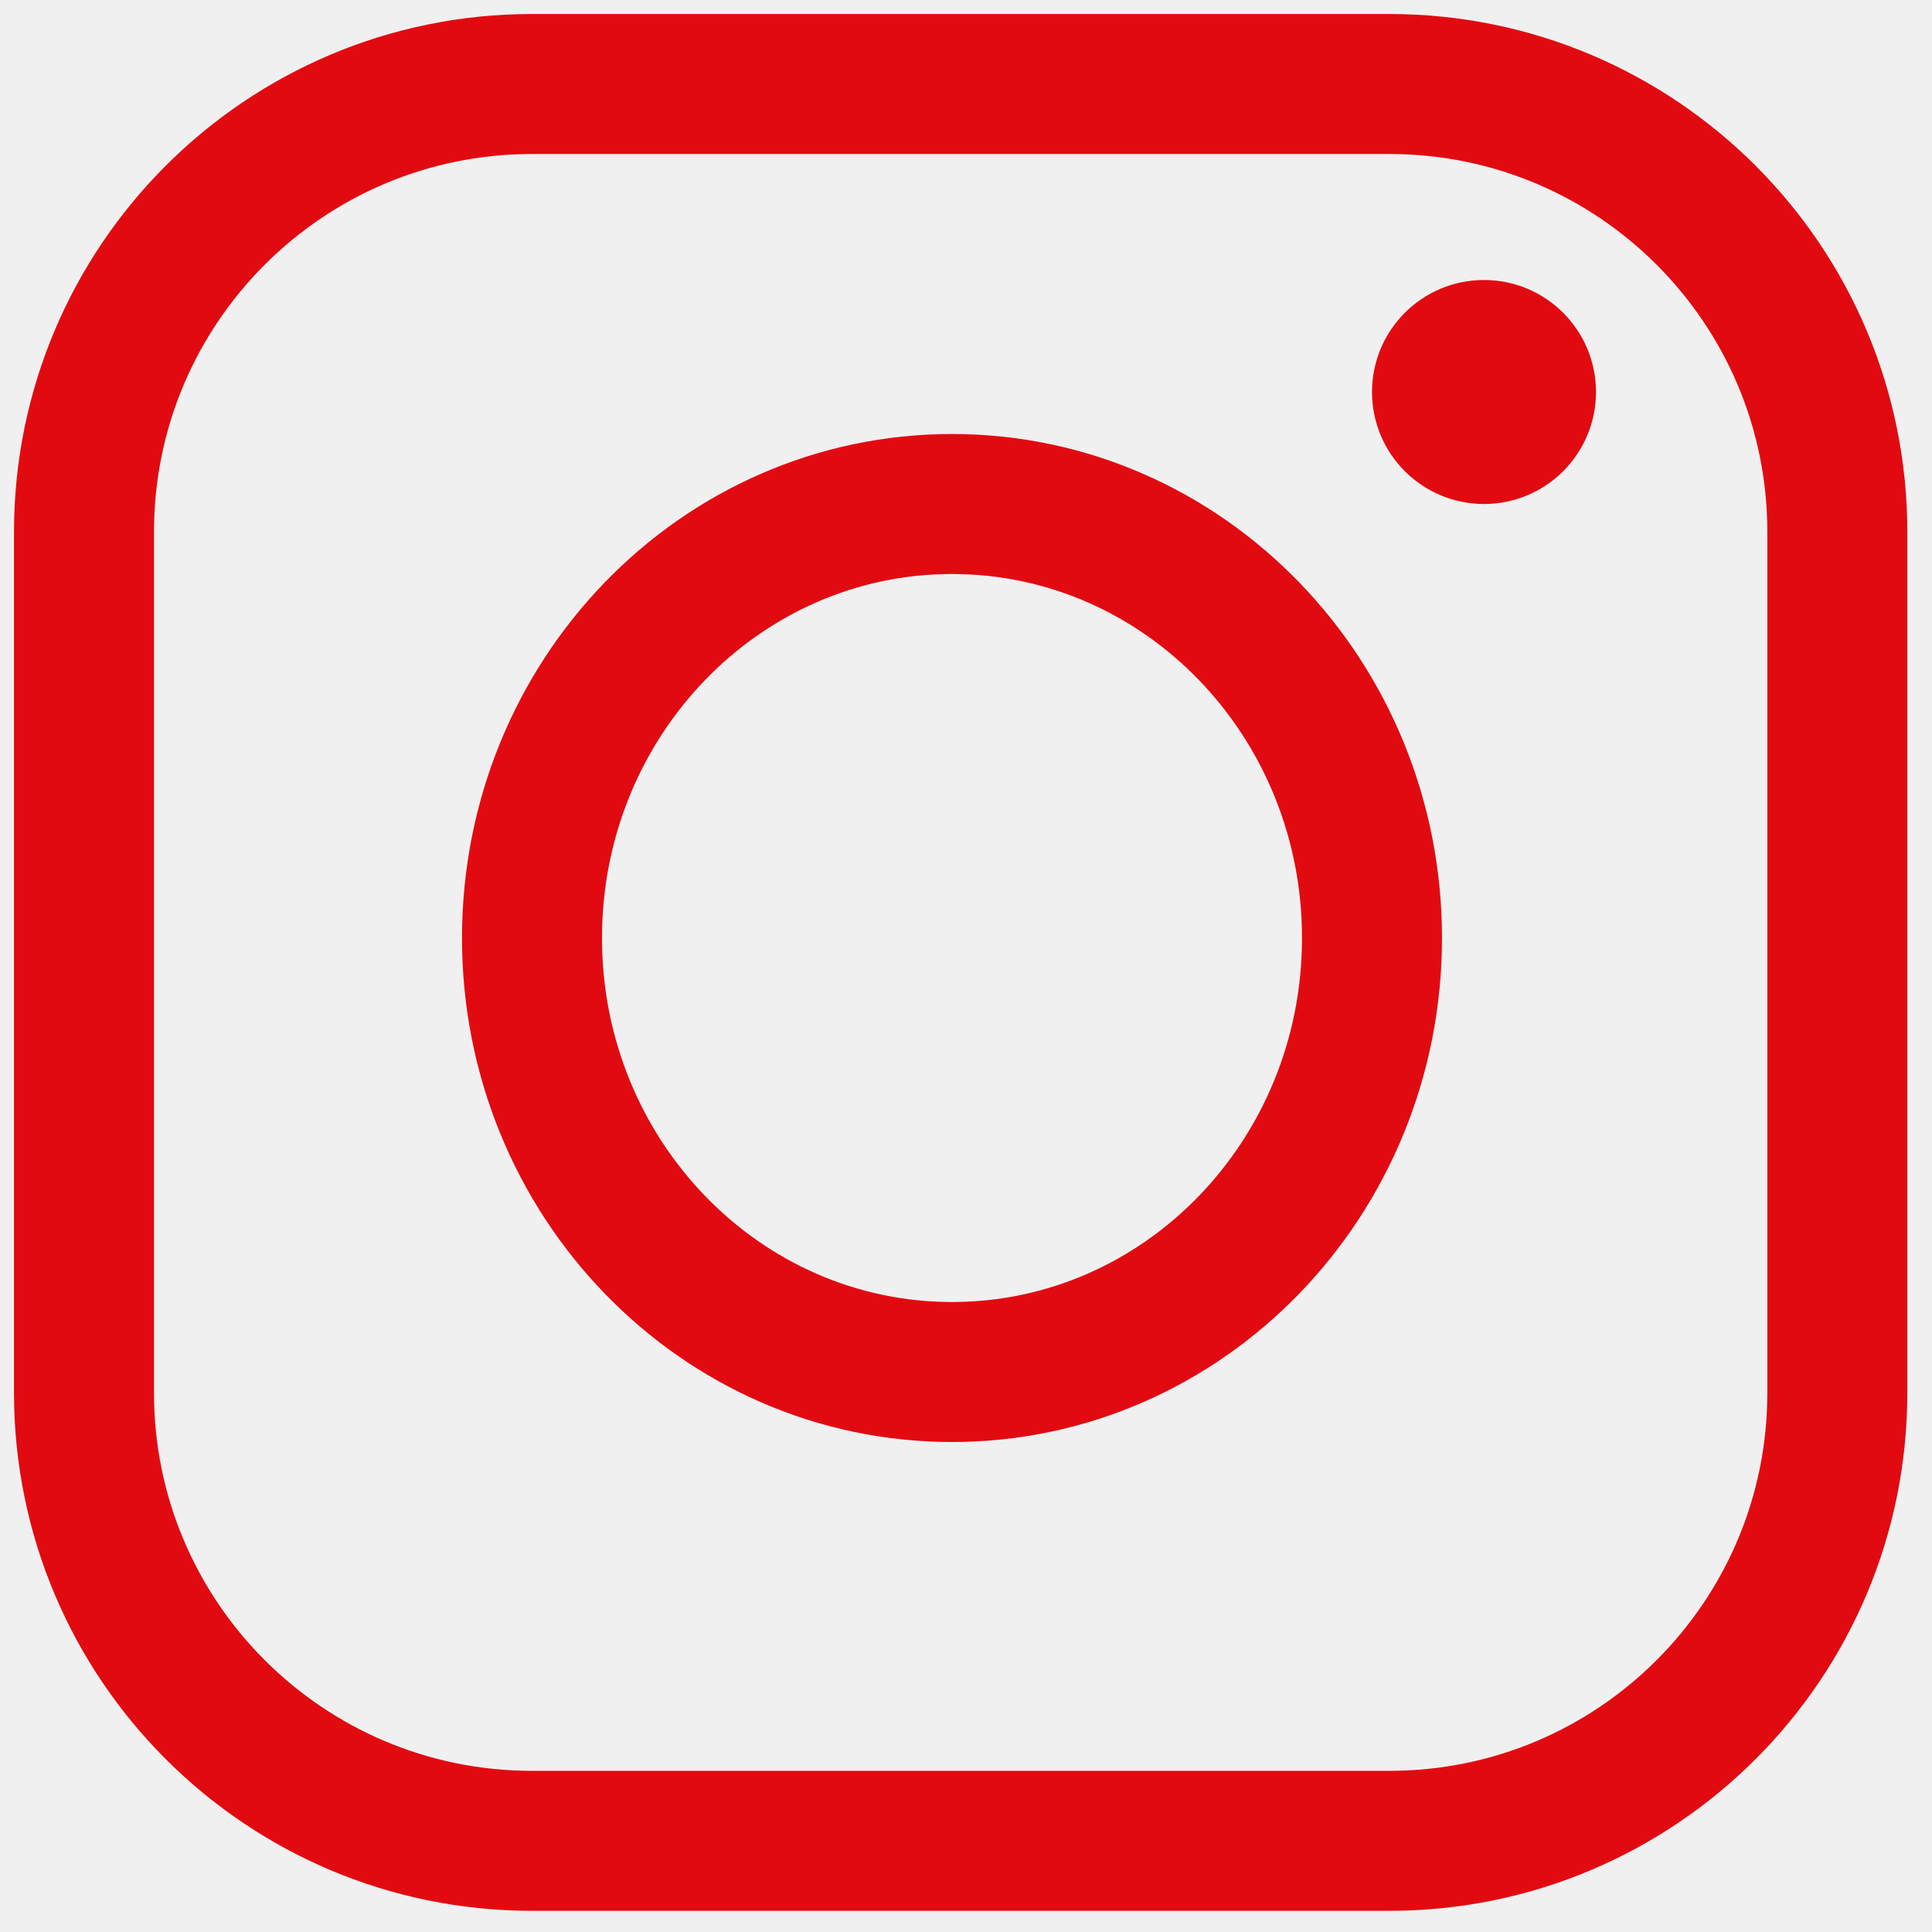
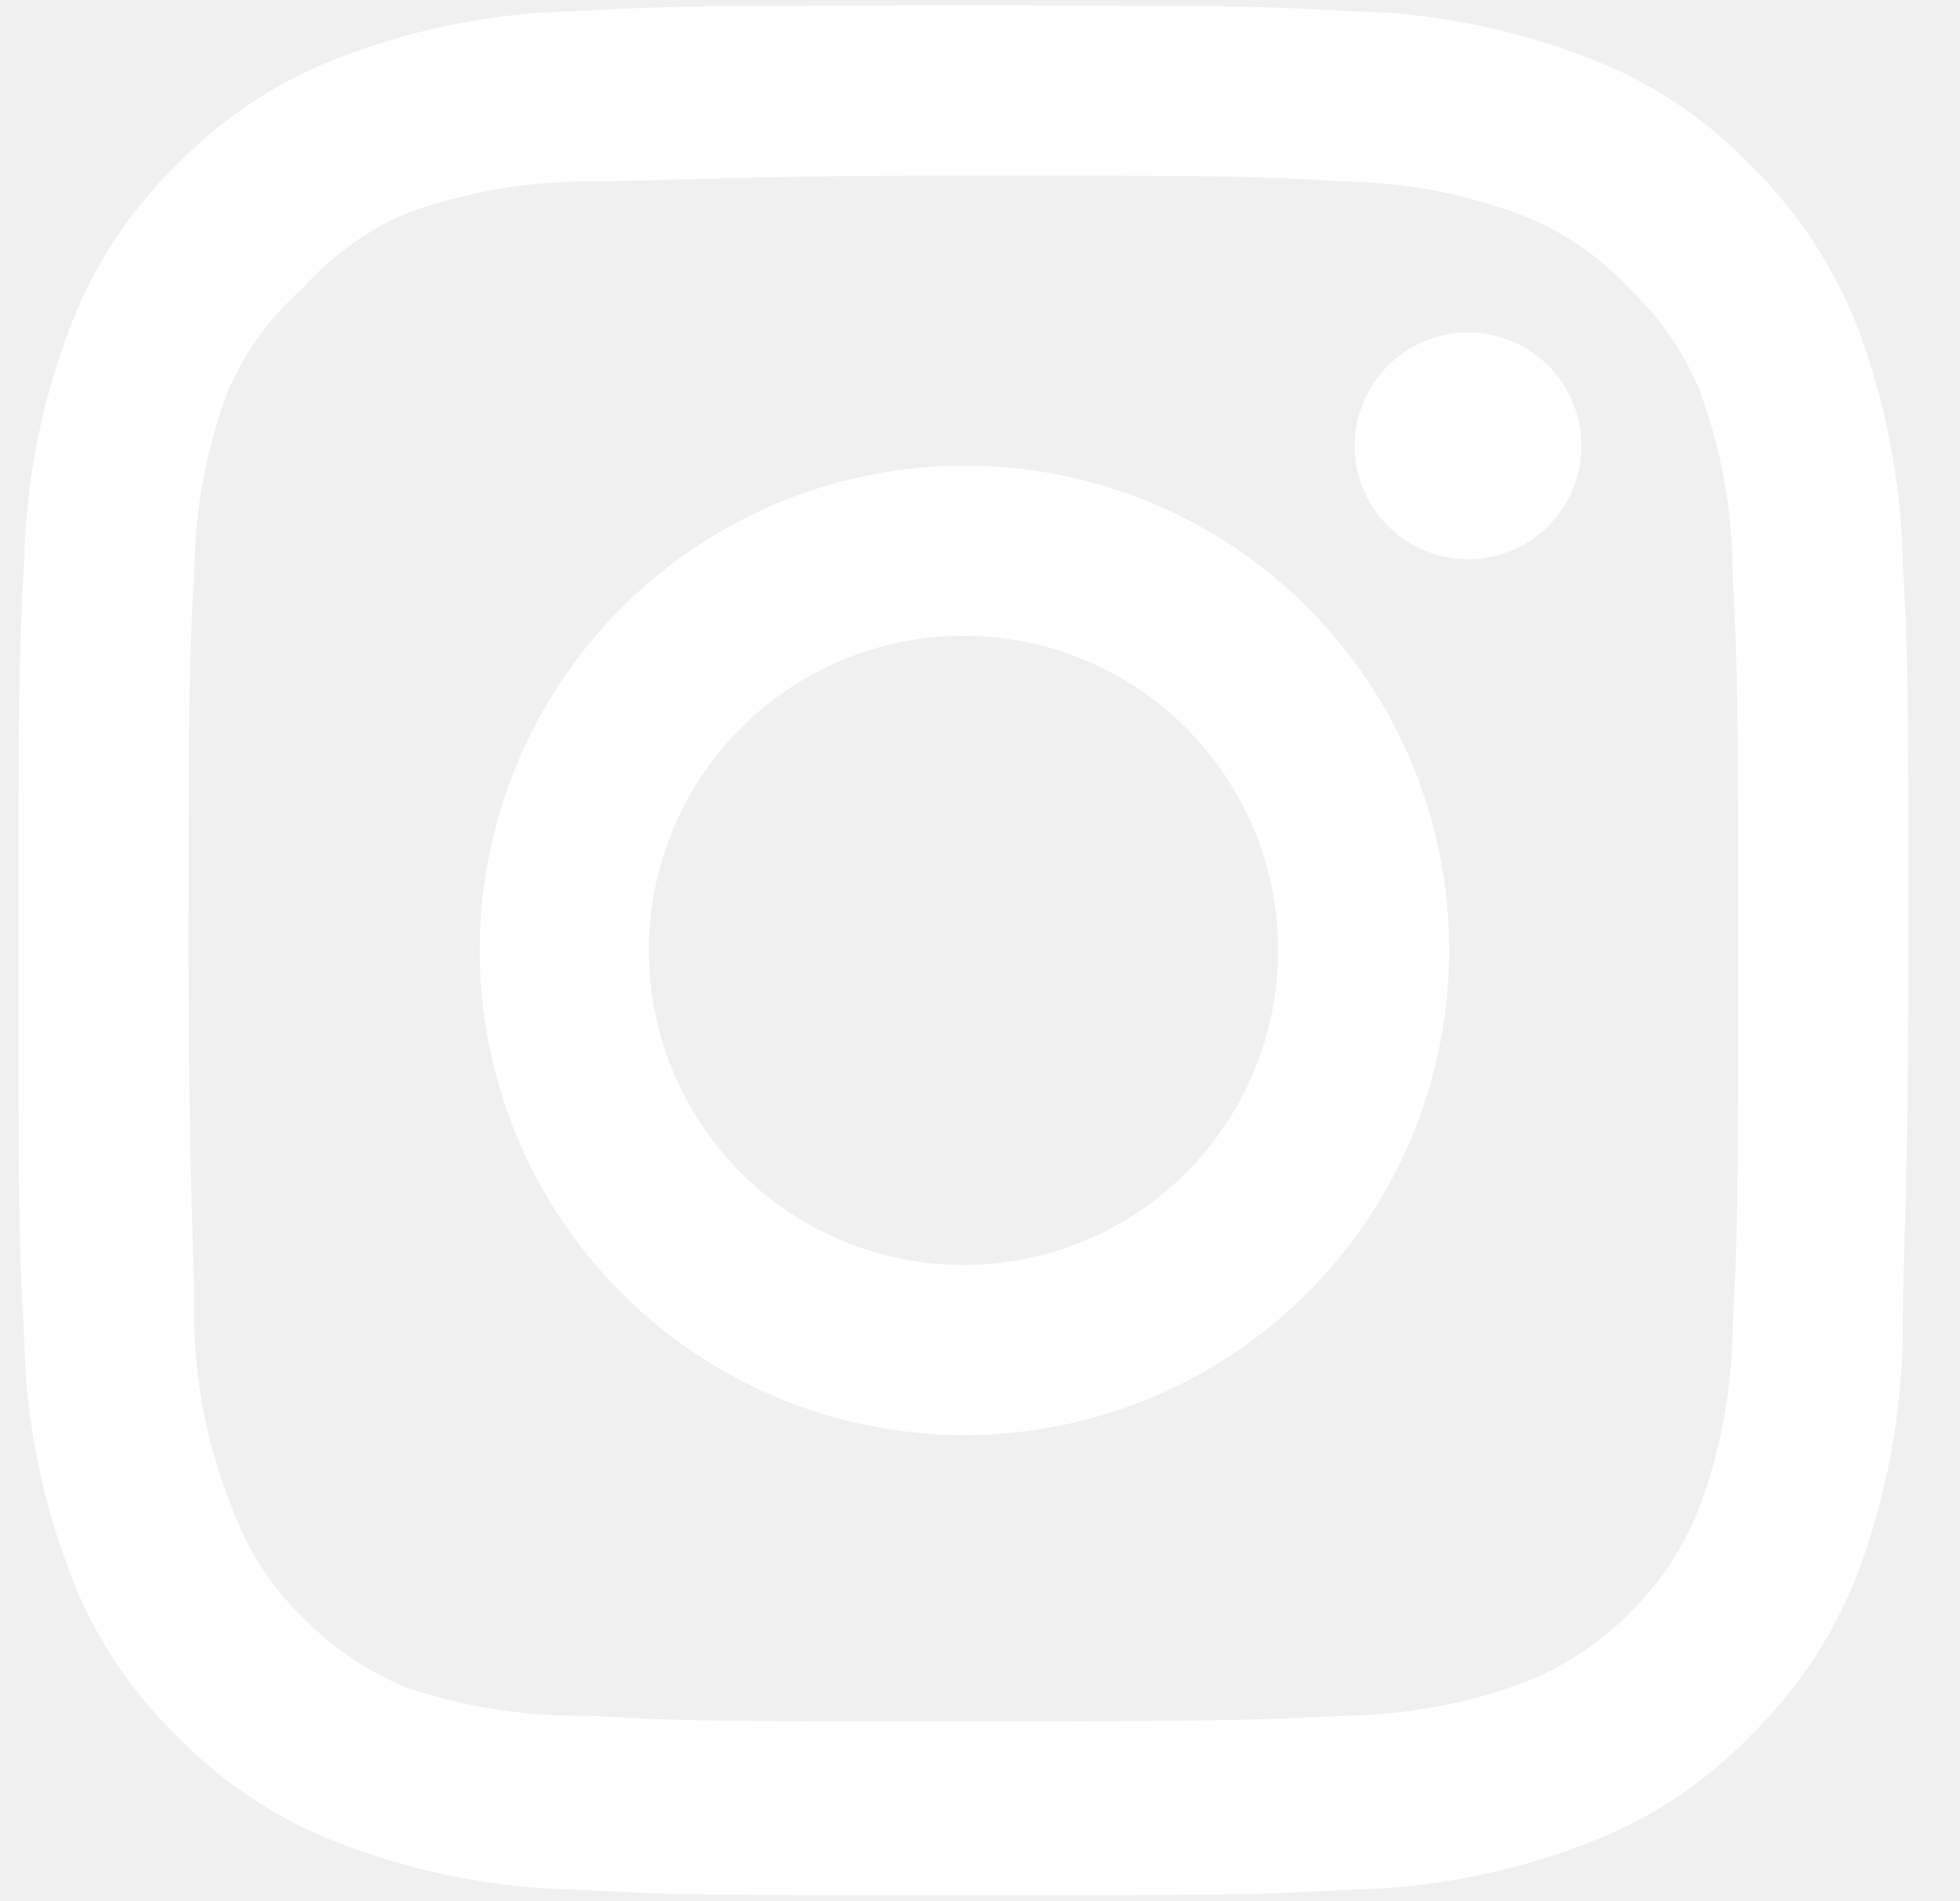
- <svg xmlns="http://www.w3.org/2000/svg" viewBox="0 0 69 69" fill="none">
-   <rect width="62.619" height="62.744" rx="16" transform="matrix(-1 0 0 1 65.6189 3)" stroke="#E20A11" stroke-width="5" />
-   <ellipse cx="15" cy="15.5" rx="15" ry="15.5" transform="matrix(-1 0 0 1 49 18)" stroke="#E20A11" stroke-width="5" />
-   <rect width="8" height="8" rx="4" transform="matrix(-1 0 0 1 57 10)" fill="#E20A11" />
+ <svg xmlns="http://www.w3.org/2000/svg" width="33" height="32" viewBox="0 0 33 32" fill="none">
+   <path d="M24.718 5.598C24.34 5.598 23.971 5.71 23.657 5.92C23.343 6.13 23.098 6.428 22.954 6.777C22.809 7.126 22.771 7.509 22.845 7.88C22.919 8.25 23.101 8.59 23.368 8.857C23.635 9.124 23.975 9.306 24.345 9.38C24.715 9.454 25.099 9.416 25.448 9.271C25.797 9.127 26.095 8.882 26.305 8.568C26.515 8.254 26.627 7.885 26.627 7.507C26.627 7.001 26.425 6.515 26.067 6.157C25.709 5.799 25.224 5.598 24.718 5.598ZM32.036 9.448C32.005 8.128 31.758 6.822 31.304 5.582C30.9 4.521 30.27 3.561 29.459 2.766C28.671 1.951 27.708 1.325 26.643 0.937C25.406 0.469 24.098 0.216 22.777 0.189C21.09 0.094 20.549 0.094 16.222 0.094C11.894 0.094 11.354 0.094 9.667 0.189C8.345 0.216 7.038 0.469 5.801 0.937C4.738 1.329 3.776 1.954 2.985 2.766C2.17 3.554 1.544 4.517 1.155 5.582C0.688 6.819 0.435 8.126 0.408 9.448C0.312 11.135 0.312 11.676 0.312 16.003C0.312 20.331 0.312 20.871 0.408 22.558C0.435 23.88 0.688 25.187 1.155 26.424C1.544 27.489 2.17 28.452 2.985 29.24C3.776 30.052 4.738 30.677 5.801 31.069C7.038 31.537 8.345 31.79 9.667 31.817C11.354 31.913 11.894 31.913 16.222 31.913C20.549 31.913 21.09 31.913 22.777 31.817C24.098 31.79 25.406 31.537 26.643 31.069C27.708 30.681 28.671 30.055 29.459 29.24C30.273 28.448 30.904 27.487 31.304 26.424C31.758 25.184 32.005 23.878 32.036 22.558C32.036 20.871 32.131 20.331 32.131 16.003C32.131 11.676 32.131 11.135 32.036 9.448ZM29.172 22.367C29.161 23.377 28.978 24.377 28.631 25.326C28.377 26.018 27.969 26.644 27.438 27.156C26.922 27.681 26.298 28.089 25.608 28.349C24.66 28.695 23.659 28.878 22.649 28.89C21.058 28.969 20.47 28.985 16.285 28.985C12.101 28.985 11.513 28.985 9.922 28.89C8.873 28.91 7.829 28.748 6.835 28.413C6.176 28.139 5.58 27.733 5.085 27.219C4.557 26.708 4.154 26.082 3.908 25.39C3.519 24.427 3.304 23.404 3.271 22.367C3.271 20.776 3.176 20.187 3.176 16.003C3.176 11.819 3.176 11.23 3.271 9.639C3.279 8.607 3.467 7.584 3.828 6.616C4.108 5.945 4.538 5.346 5.085 4.866C5.568 4.319 6.166 3.885 6.835 3.594C7.805 3.244 8.827 3.061 9.858 3.053C11.449 3.053 12.038 2.957 16.222 2.957C20.406 2.957 20.995 2.957 22.586 3.053C23.596 3.064 24.596 3.247 25.545 3.594C26.268 3.862 26.917 4.298 27.438 4.866C27.959 5.355 28.367 5.953 28.631 6.616C28.985 7.585 29.168 8.608 29.172 9.639C29.252 11.23 29.268 11.819 29.268 16.003C29.268 20.187 29.252 20.776 29.172 22.367ZM16.222 7.841C14.608 7.845 13.032 8.326 11.692 9.225C10.352 10.123 9.308 11.399 8.693 12.891C8.078 14.382 7.918 16.023 8.235 17.605C8.552 19.187 9.33 20.64 10.472 21.78C11.614 22.92 13.069 23.695 14.651 24.009C16.234 24.323 17.874 24.16 19.365 23.542C20.855 22.924 22.129 21.878 23.025 20.536C23.921 19.194 24.399 17.617 24.399 16.003C24.401 14.929 24.191 13.866 23.781 12.874C23.37 11.881 22.768 10.98 22.008 10.222C21.248 9.463 20.346 8.862 19.352 8.454C18.36 8.045 17.296 7.837 16.222 7.841ZM16.222 21.301C15.174 21.301 14.15 20.99 13.278 20.408C12.407 19.826 11.728 18.999 11.327 18.03C10.926 17.062 10.821 15.997 11.026 14.97C11.23 13.942 11.735 12.998 12.476 12.257C13.217 11.516 14.161 11.011 15.188 10.807C16.216 10.603 17.281 10.707 18.249 11.108C19.217 11.509 20.045 12.188 20.627 13.06C21.209 13.931 21.52 14.955 21.52 16.003C21.52 16.699 21.383 17.388 21.116 18.03C20.85 18.673 20.46 19.257 19.968 19.749C19.476 20.241 18.892 20.631 18.249 20.898C17.607 21.164 16.918 21.301 16.222 21.301Z" fill="white" />
</svg>
